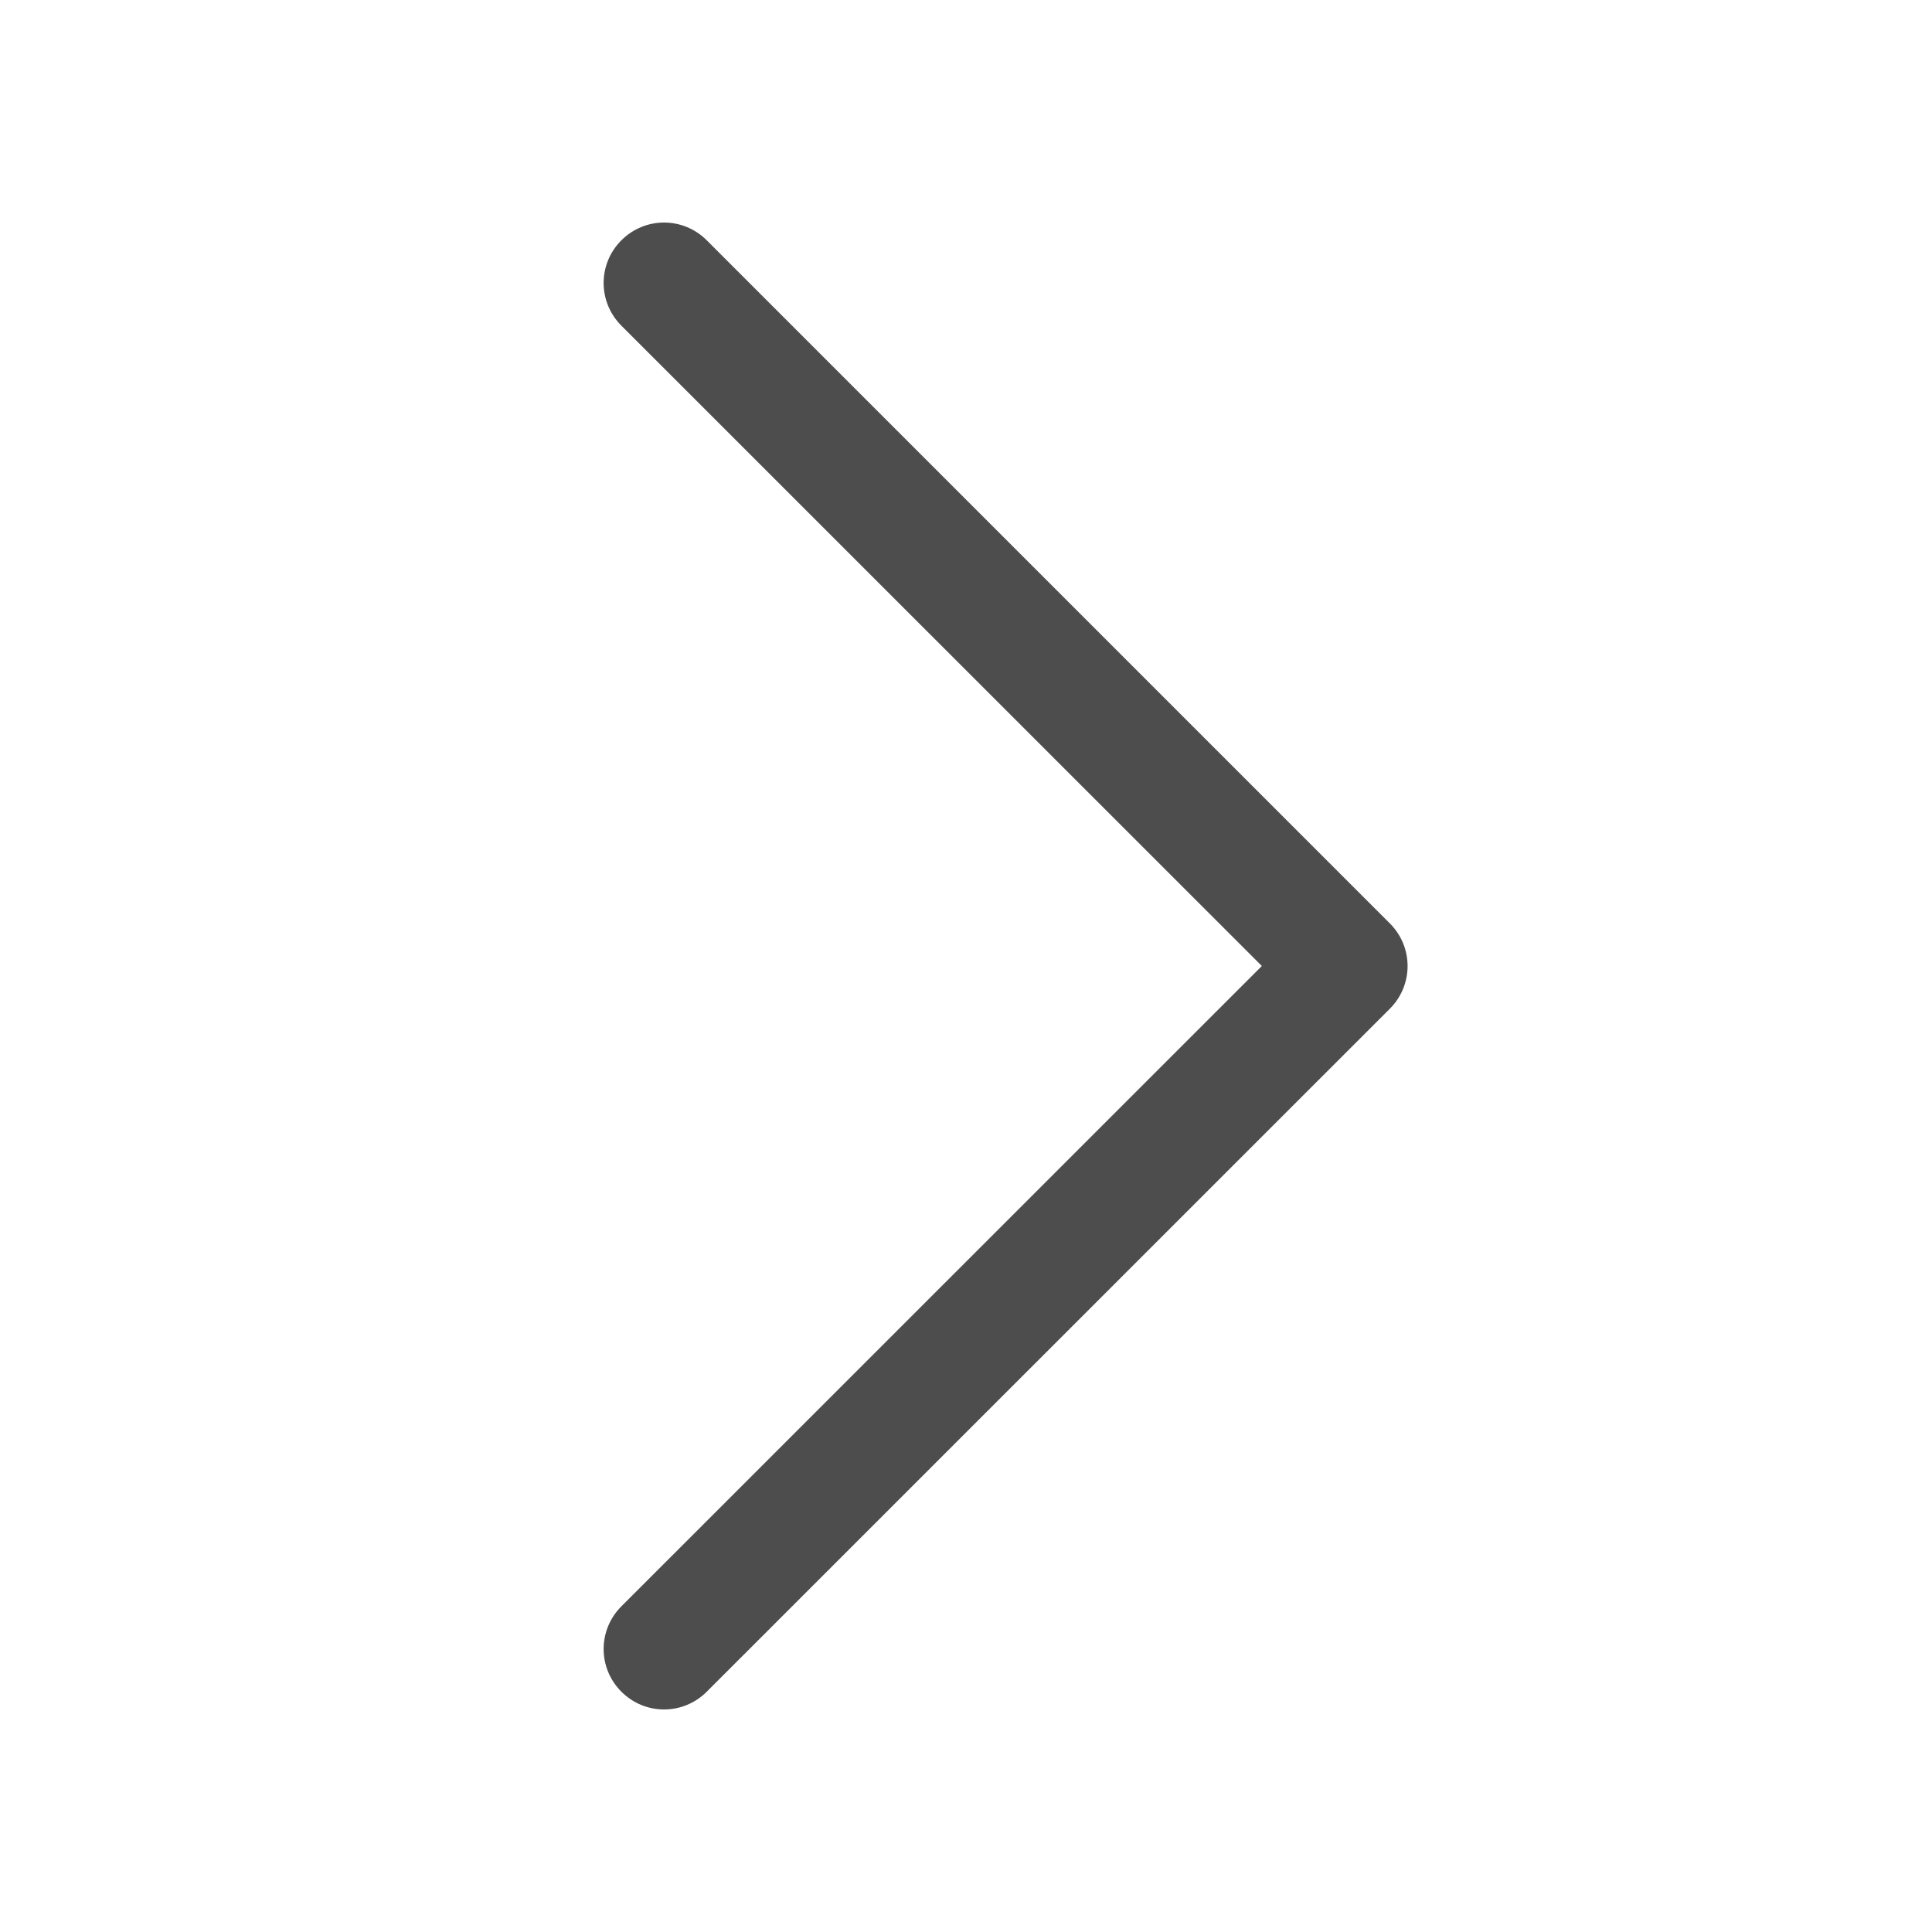
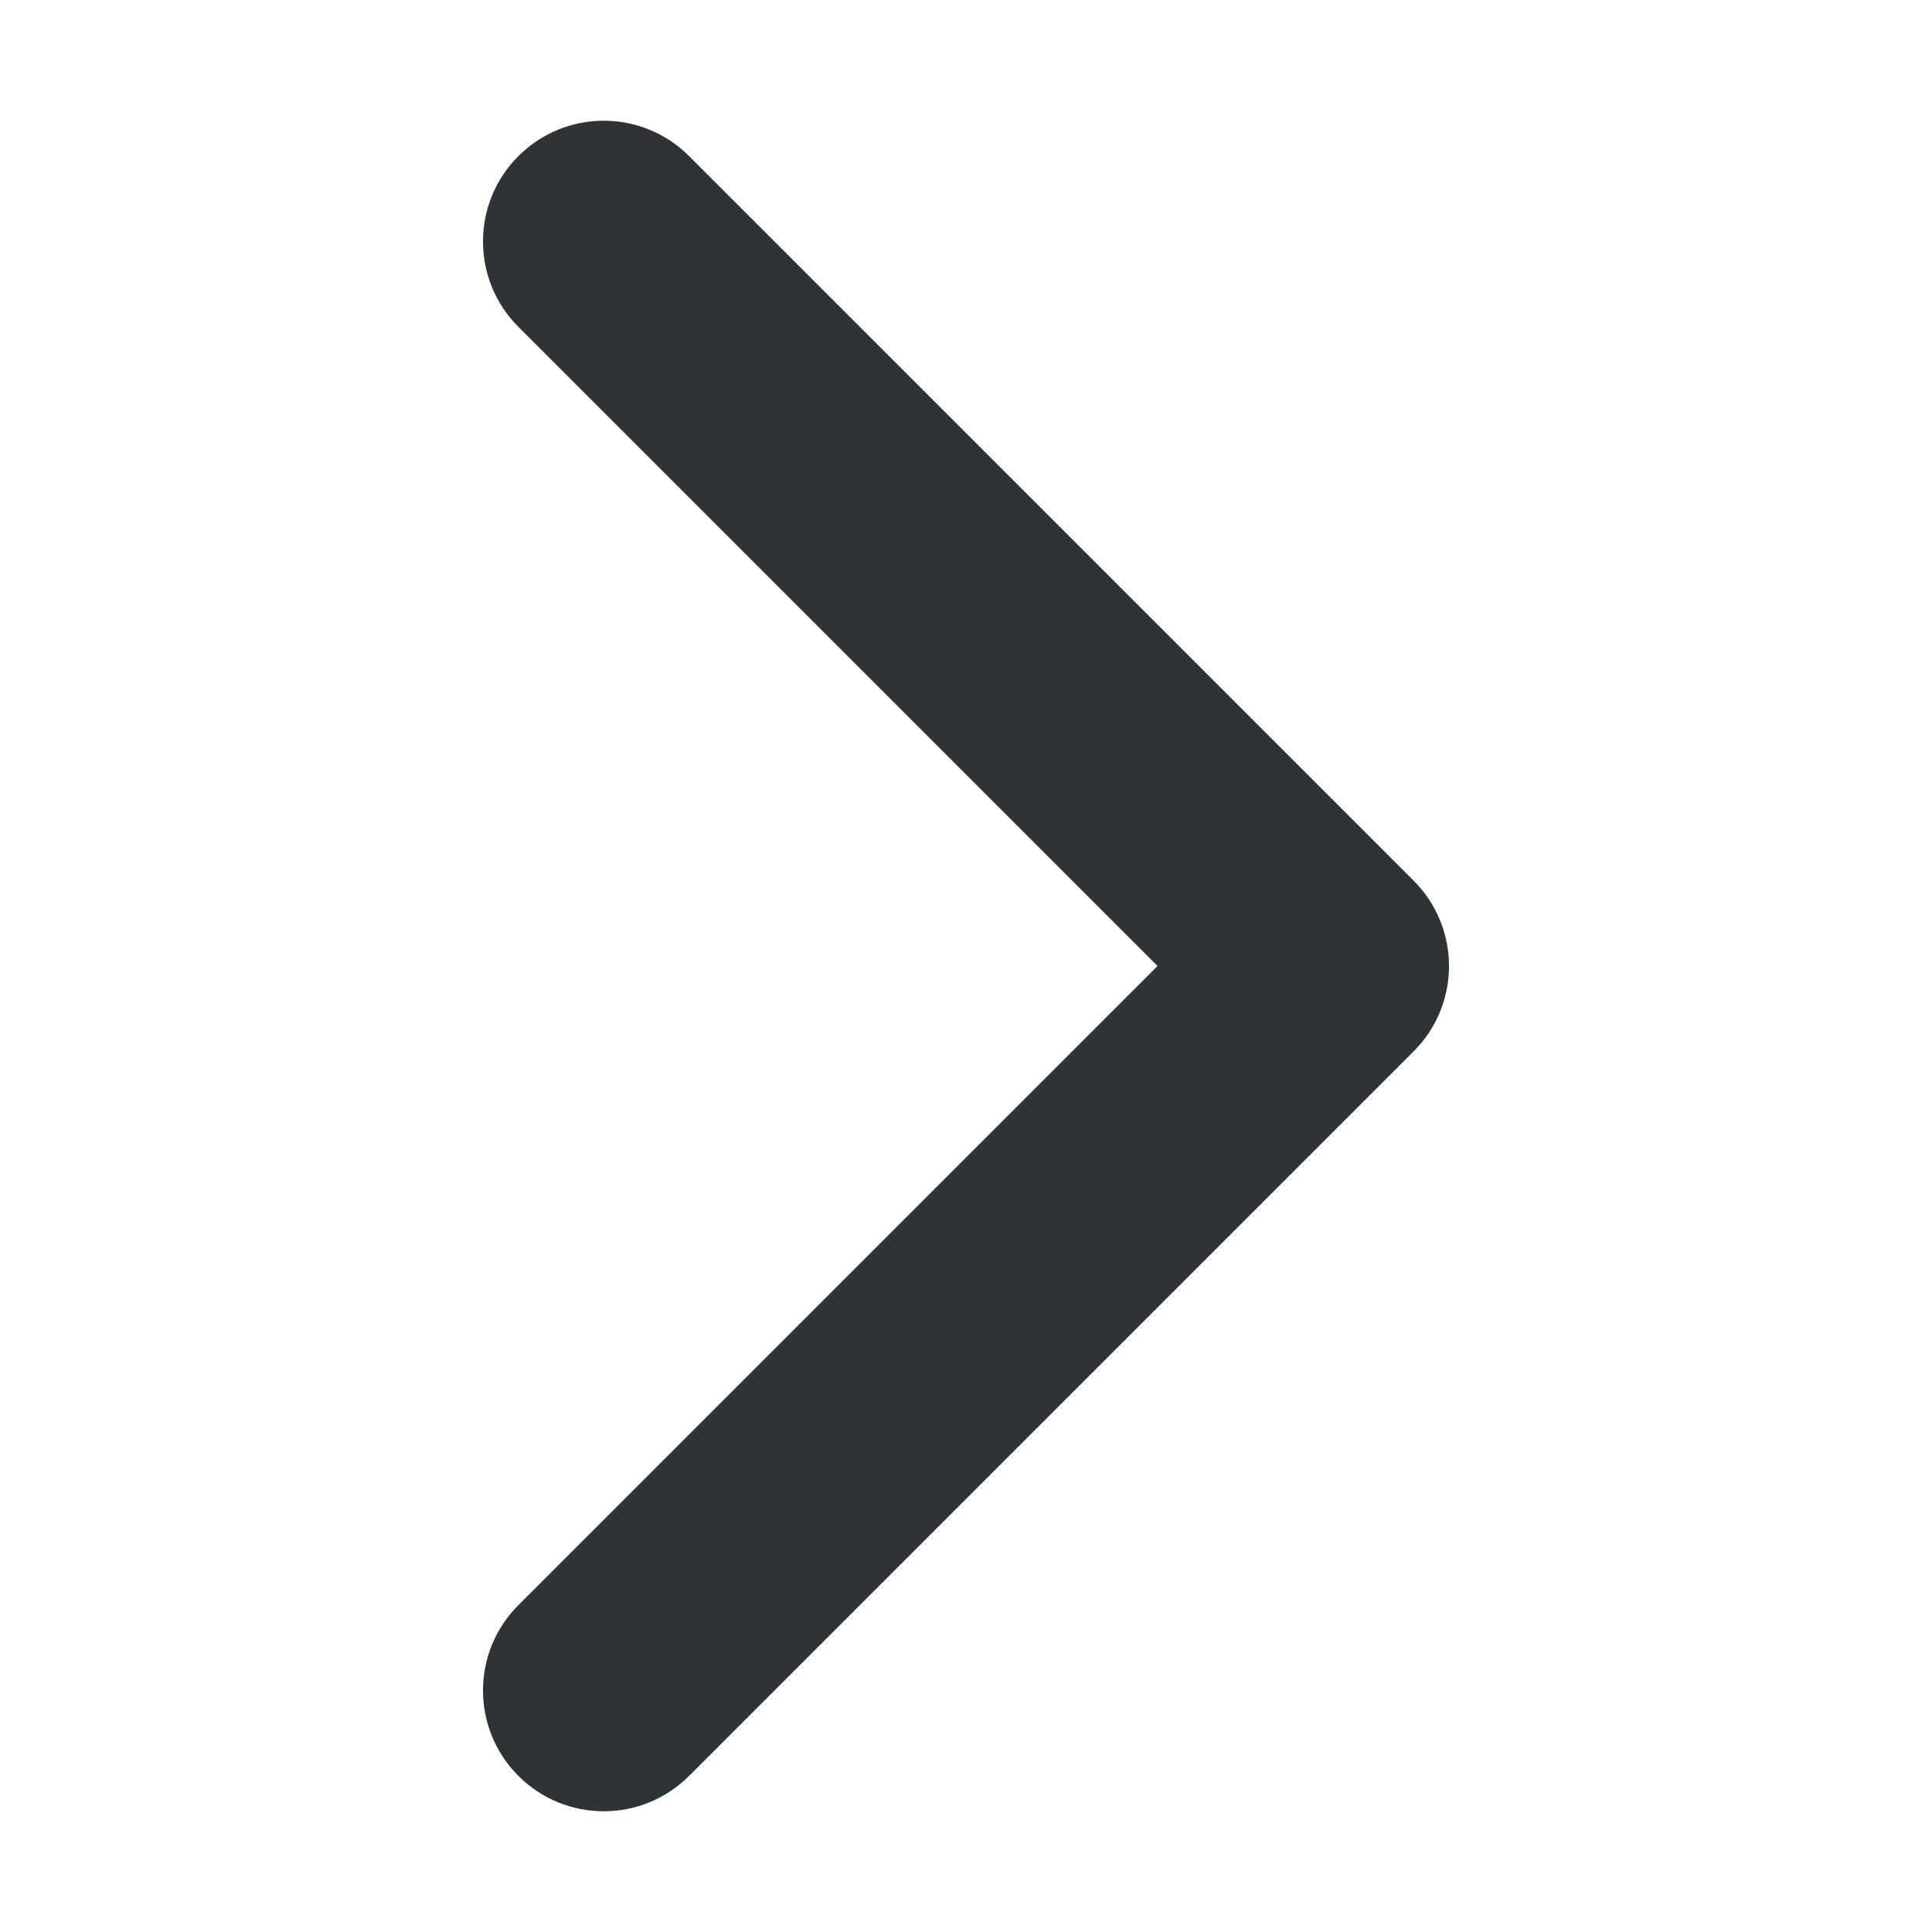
- <svg xmlns="http://www.w3.org/2000/svg" width="16" height="16" viewBox="0 0 16 16" version="1.1" id="svg5">
-   <defs id="defs2">
-     <style id="current-color-scheme" type="text/css">
-          .ColorScheme-Text { color:#4d4d4d; }
-         </style>
-   </defs>
-   <path d="m 11.51,7.647 c 0.196,0.196 0.196,0.511 0,0.707 -0.006,0.006 -0.013,0.014 -0.019,0.019 L 5.853,14.01 c -0.196,0.196 -0.511,0.196 -0.707,0 -0.196,-0.196 -0.196,-0.511 0,-0.707 L 10.45,8 5.146,2.697 c -0.196,-0.196 -0.196,-0.511 0,-0.707 0.196,-0.196 0.511,-0.196 0.707,-1e-7 z" style="fill:currentColor;fill-opacity:1;stroke-width:5;stroke-linecap:round;stroke-linejoin:round" class="ColorScheme-Text" id="path342" />
+ <svg xmlns="http://www.w3.org/2000/svg" height="16px" viewBox="0 0 16 16" width="16px">
+   <path d="m 4 2 c 0 -0.266 0.105 -0.52 0.293 -0.707 c 0.391 -0.391 1.023 -0.391 1.414 0 l 6 6 c 0.188 0.188 0.293 0.441 0.293 0.707 s -0.105 0.52 -0.293 0.707 l -6 6 c -0.391 0.391 -1.023 0.391 -1.414 0 c -0.188 -0.188 -0.293 -0.441 -0.293 -0.707 s 0.105 -0.52 0.293 -0.707 l 5.293 -5.293 l -5.293 -5.293 c -0.188 -0.188 -0.293 -0.441 -0.293 -0.707 z m 0 0" fill="#2e3436" />
</svg>
